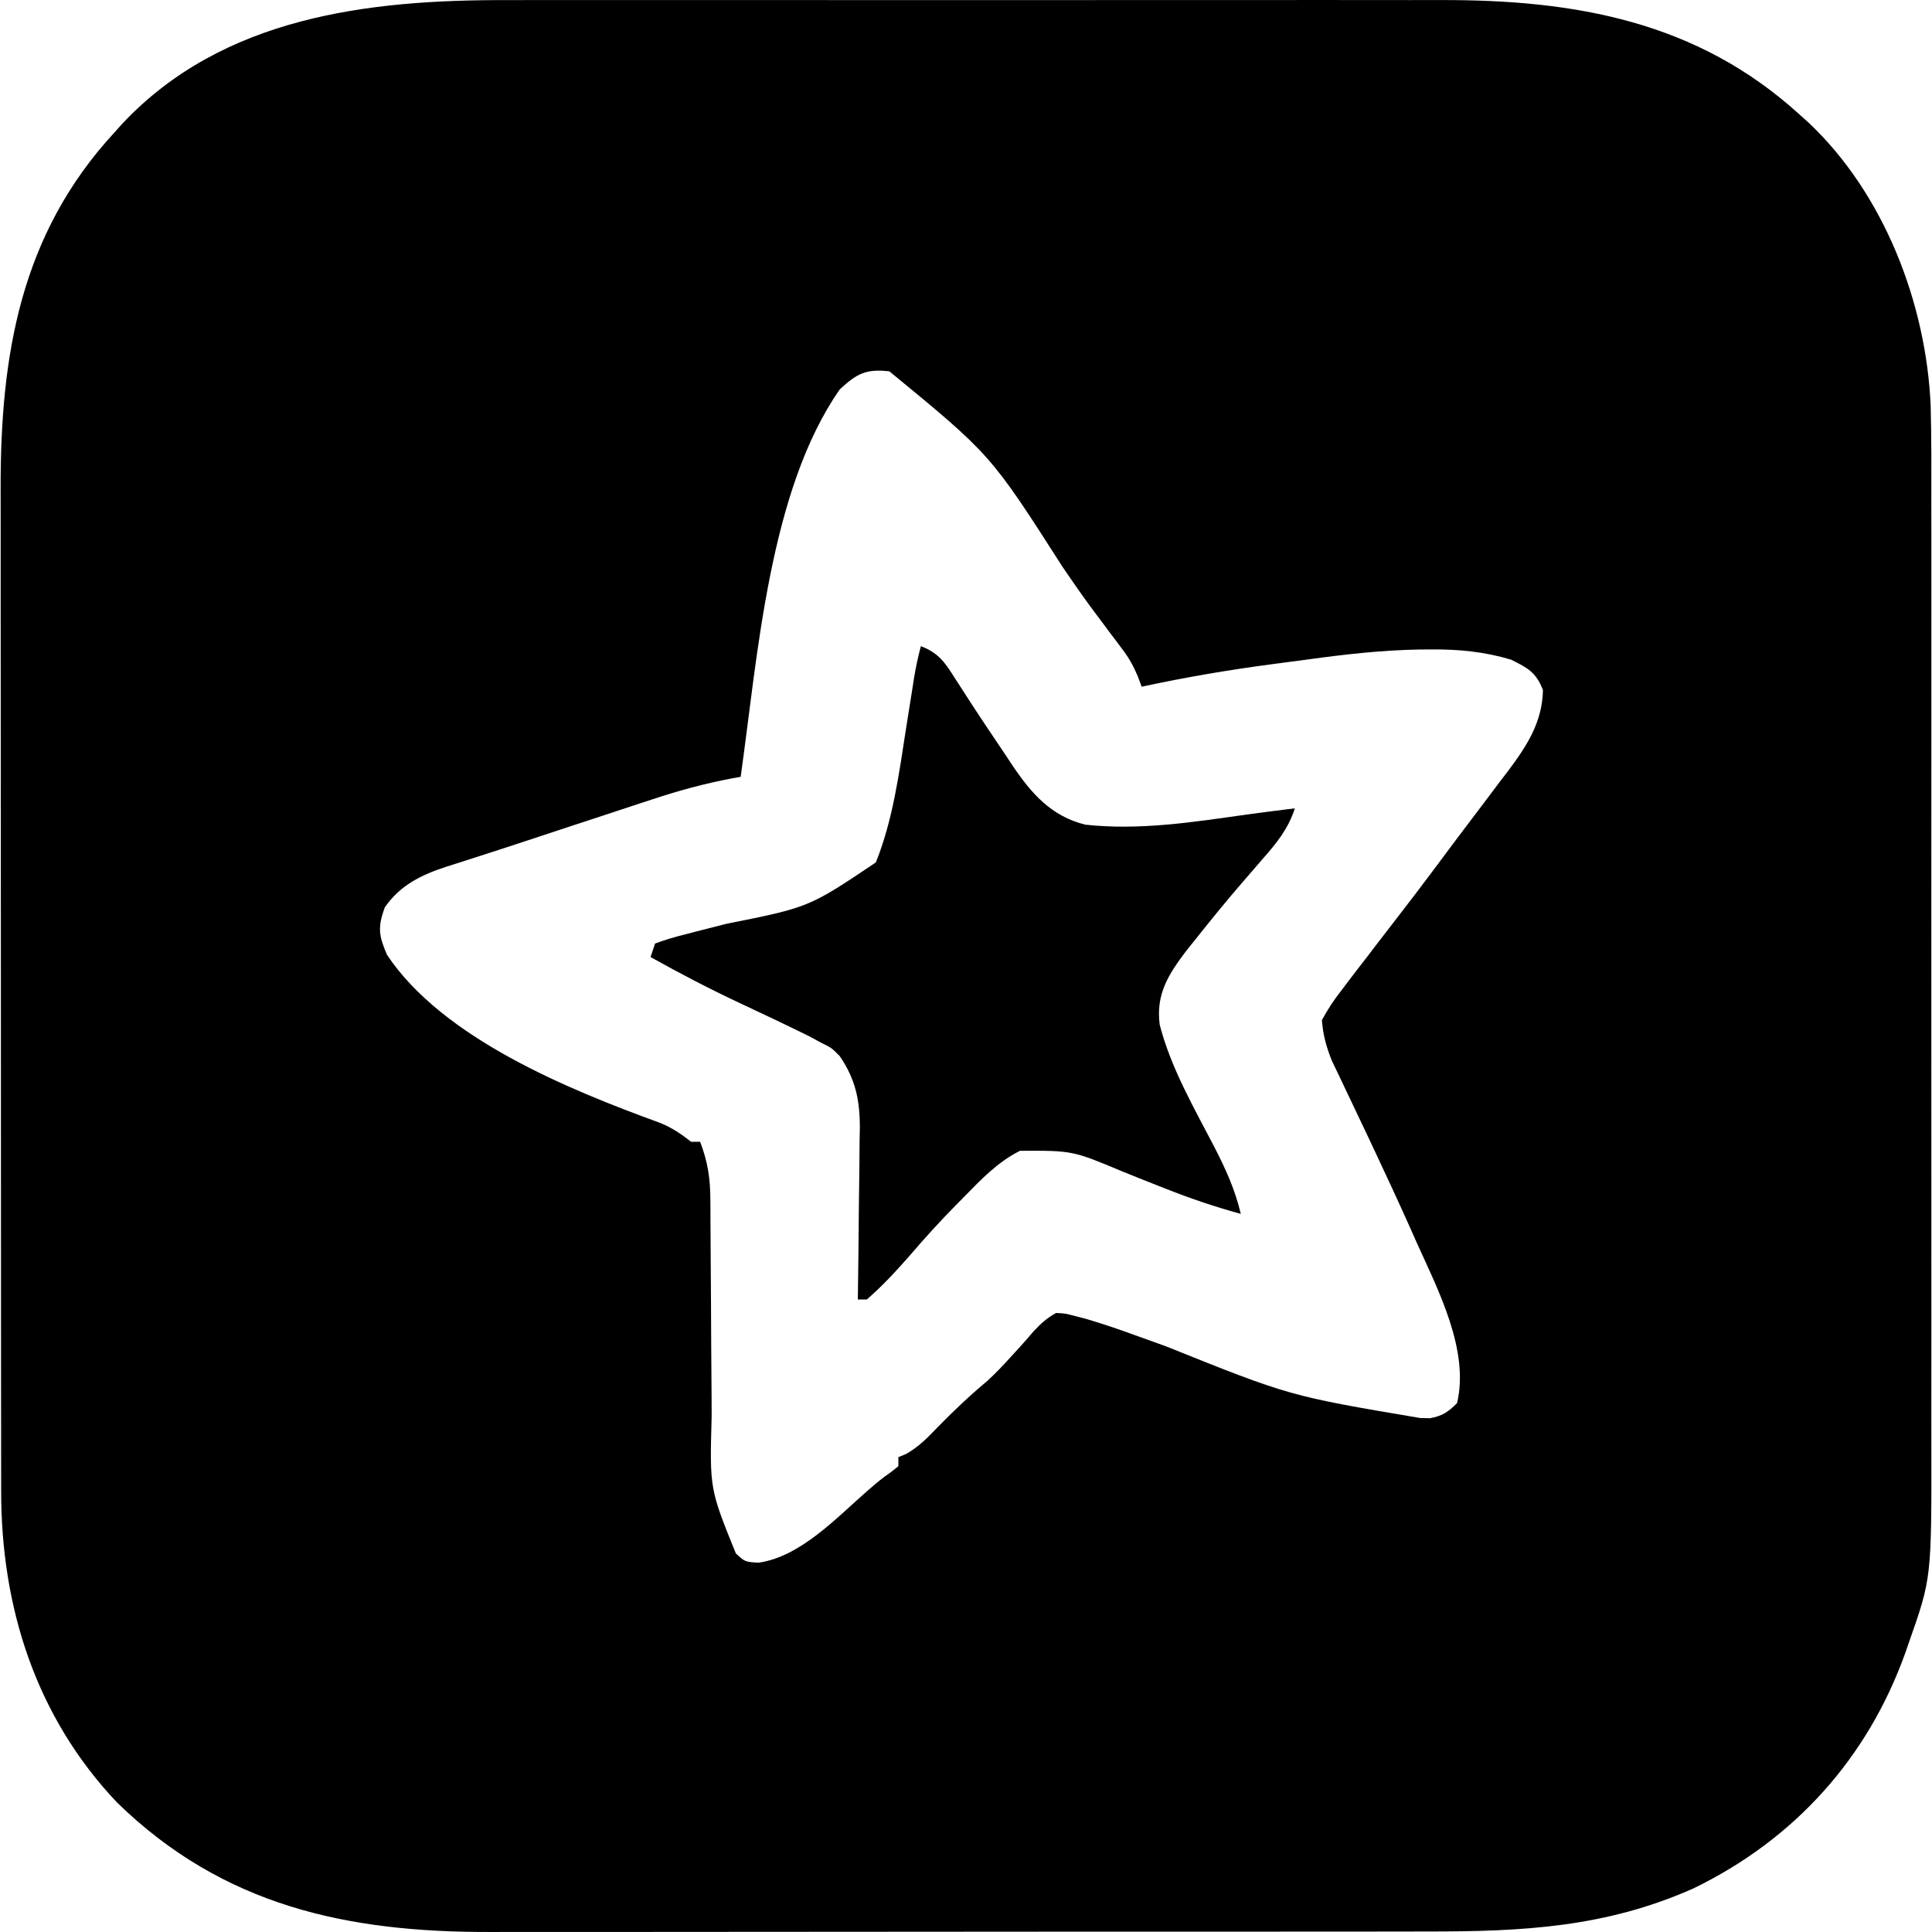
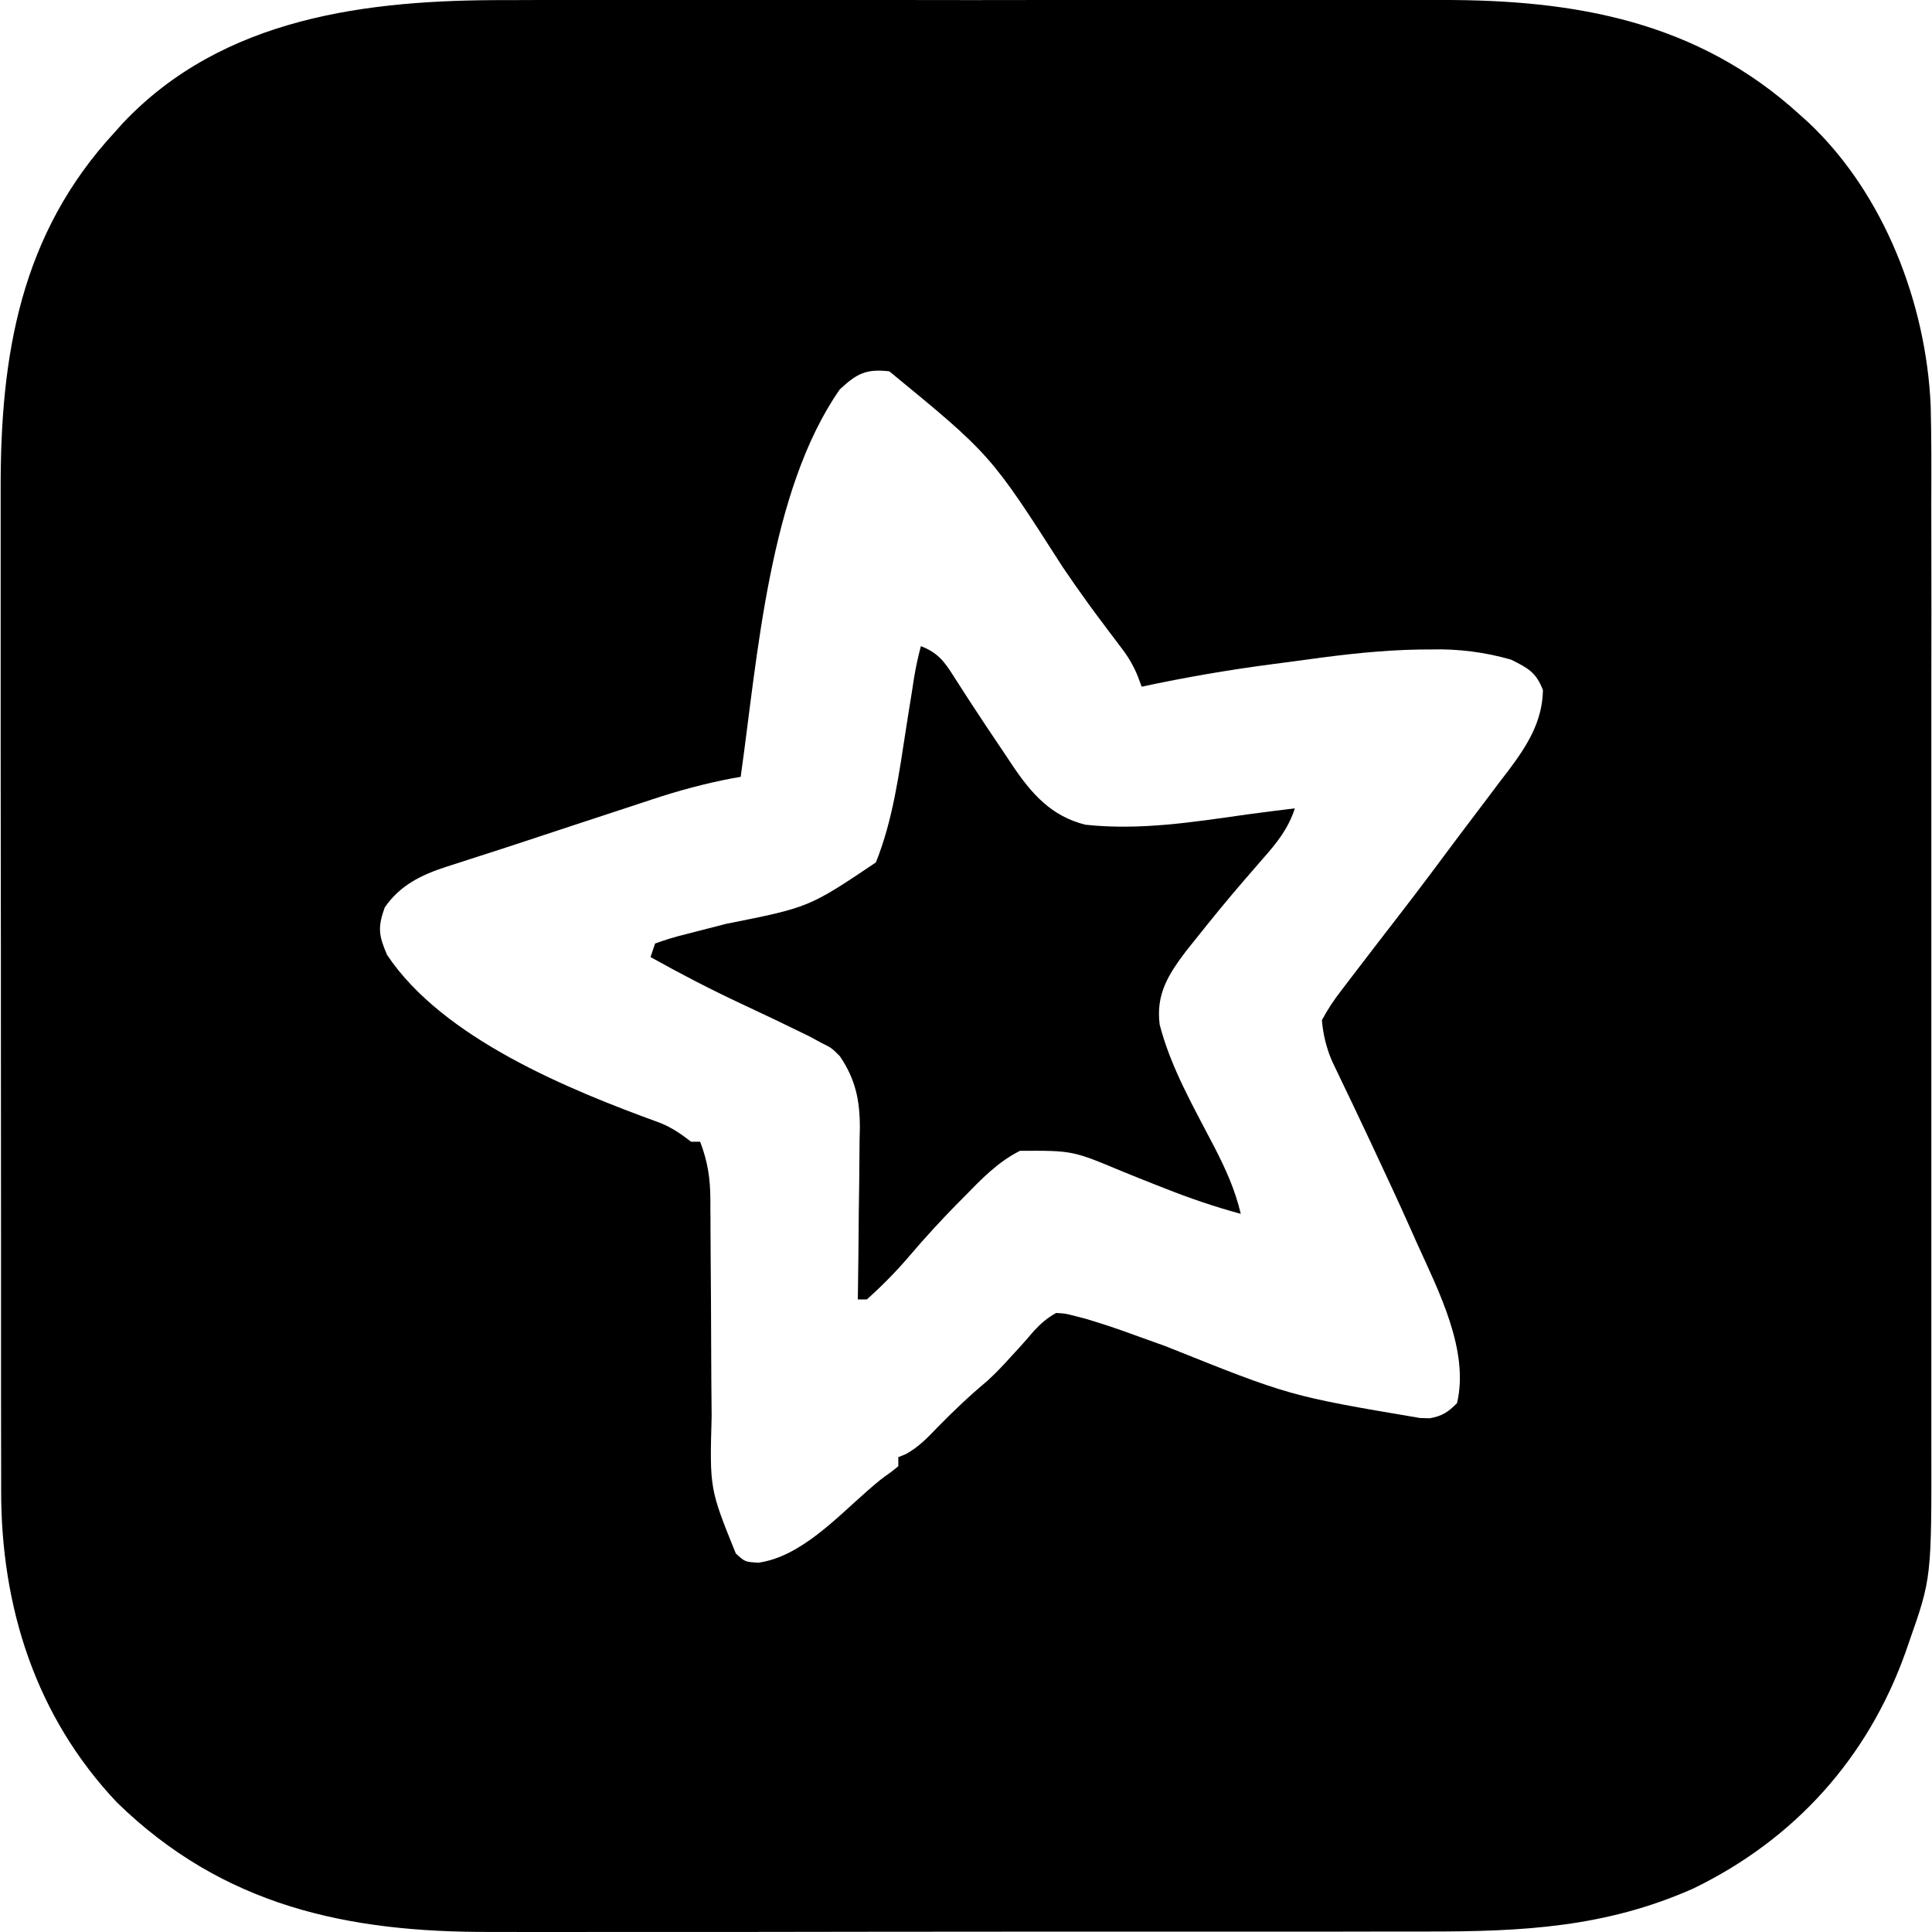
- <svg xmlns="http://www.w3.org/2000/svg" version="1.1" width="32" height="32">
-   <g id="g2" transform="matrix(0.07462684,0,0,0.07462684,-28.77698,-6.38711)">
-     <path d="m 0,0 c 2.476,-0.004 4.952,-0.009 7.428,-0.016 5.983,-0.012 11.967,-0.011 17.95,-0.002 4.87,0.007 9.739,0.008 14.609,0.004 0.697,-4.597e-4 1.395,-9.194e-4 2.113,-0.001 1.417,-9.5933e-4 2.835,-0.002 4.252,-0.003 13.24,-0.009 26.48,0.001 39.72,0.017 11.321,0.013 22.643,0.011 33.964,-0.003 13.198,-0.016 26.396,-0.022 39.594,-0.013 1.412,9.5549e-4 2.823,0.002 4.235,0.003 0.694,4.6282e-4 1.388,9.2565e-4 2.104,0.001 4.855,0.003 9.71,-0.002 14.565,-0.009 6.553,-0.009 13.107,-0.003 19.66,0.015 2.392,0.004 4.784,0.003 7.176,-0.004 29.781,-0.075 56.844,4.716 79.557,25.398 0.982,0.878 0.982,0.878 1.984,1.773 16.777,15.812 26.103,40.061 27.131,62.781 0.19,7.375 0.157,14.752 0.143,22.129 0.003,2.482 0.006,4.964 0.011,7.445 0.008,6.012 0.007,12.024 10e-4,18.036 -0.005,4.891 -0.005,9.782 -0.003,14.673 3.1e-4,0.699 6.2e-4,1.398 9.3e-4,2.118 6.4e-4,1.42 0.001,2.841 0.002,4.261 0.006,13.286 -8.3e-4,26.572 -0.012,39.857 -0.009,11.373 -0.007,22.745 0.002,34.118 0.011,13.242 0.015,26.484 0.009,39.725 -6.4e-4,1.415 -10e-4,2.83 -0.002,4.245 -3.1e-4,0.696 -6.1e-4,1.392 -9.3e-4,2.109 -0.002,4.879 0.001,9.758 0.006,14.636 0.006,6.58 0.002,13.159 -0.01,19.739 -0.003,2.407 -0.002,4.813 0.003,7.22 0.05,29.96 0.05,29.96 -4.953,44.196 -0.262,0.758 -0.524,1.516 -0.794,2.298 -8.398,23.47 -24.625,41.474 -47.069,52.363 -19.468,8.66 -37.98,9.576 -58.956,9.552 -2.475,0.004 -4.95,0.01 -7.425,0.015 -6.001,0.012 -12.001,0.015 -18.002,0.012 -4.884,-0.002 -9.768,-2e-5 -14.652,0.004 -0.698,6e-4 -1.396,10e-4 -2.115,0.002 -1.418,10e-4 -2.837,0.002 -4.255,0.004 -13.273,0.011 -26.547,0.009 -39.82,0.003 -12.105,-0.005 -24.211,0.006 -36.316,0.025 -12.469,0.019 -24.938,0.028 -37.407,0.024 -6.985,-0.002 -13.969,4.9e-4 -20.954,0.015 -6.574,0.013 -13.148,0.011 -19.721,-0.002 -2.4,-0.002 -4.8,3.2e-4 -7.2,0.009 -31.951,0.103 -59.448,-5.76 -83.023,-28.72 -18.104,-19.093 -25.777,-43.477 -25.735,-69.295 -0.002,-1.035 -0.005,-2.07 -0.007,-3.136 -0.006,-3.45 -0.006,-6.899 -0.005,-10.349 -0.003,-2.481 -0.006,-4.962 -0.01,-7.443 -0.008,-6.029 -0.011,-12.059 -0.012,-18.088 -4.8e-4,-4.905 -0.003,-9.811 -0.006,-14.716 -0.009,-13.932 -0.013,-27.863 -0.013,-41.795 4e-5,-0.75 8e-5,-1.5 1.2e-4,-2.273 4e-5,-0.751 8e-5,-1.502 1.2e-4,-2.275 4.1e-4,-12.16 -0.009,-24.32 -0.023,-36.48 -0.014,-12.51 -0.021,-25.019 -0.02,-37.529 3.3e-4,-7.014 -0.002,-14.027 -0.013,-21.041 -0.01,-6.6 -0.01,-13.2 -0.002,-19.8 0.001,-2.415 -0.001,-4.829 -0.007,-7.244 -0.07,-29.754 4.385,-56.599 25.252,-79.201 0.876,-0.978 0.876,-0.978 1.77,-1.977 C -62.973,3.668 -30.684,-0.086 0,0 Z m 73.926,86.388 c -15.714,22.51 -18.231,59.391 -22,86 -0.609,0.109 -1.218,0.218 -1.845,0.33 -6.141,1.156 -11.981,2.745 -17.905,4.716 -1.346,0.441 -1.346,0.441 -2.72,0.89 -2.845,0.932 -5.688,1.873 -8.53,2.813 -1.874,0.615 -3.747,1.23 -5.621,1.844 -3.683,1.208 -7.364,2.423 -11.043,3.644 -3.509,1.163 -7.023,2.306 -10.544,3.432 -0.819,0.265 -1.639,0.53 -2.483,0.803 -1.526,0.493 -3.053,0.98 -4.583,1.46 -5.627,1.833 -10.308,4.108 -13.725,9.067 -1.581,4.428 -1.347,6.19 0.5,10.5 12.335,18.544 40.419,29.967 60.637,37.316 2.697,1.115 4.58,2.406 6.863,4.184 0.66,0 1.32,0 2,0 1.685,4.414 2.254,8.078 2.271,12.793 0.005,0.651 0.01,1.303 0.016,1.974 0.01,1.406 0.016,2.812 0.018,4.218 0.004,2.239 0.021,4.478 0.041,6.717 0.055,6.364 0.086,12.727 0.111,19.091 0.016,3.904 0.046,7.808 0.085,11.711 0.011,1.473 0.018,2.947 0.018,4.42 -0.446,16.094 -0.446,16.094 5.366,30.438 2.028,1.88 2.028,1.88 5.009,2.063 9.313,-1.293 17.328,-9.962 24.219,-15.973 2.848,-2.453 2.848,-2.453 5.227,-4.156 0.535,-0.428 1.07,-0.856 1.621,-1.297 0,-0.66 0,-1.32 0,-2 0.562,-0.233 1.124,-0.467 1.703,-0.707 2.864,-1.612 4.769,-3.612 7.047,-5.98 3.535,-3.612 7.114,-7 10.992,-10.234 1.909,-1.757 3.603,-3.539 5.328,-5.469 0.555,-0.603 1.109,-1.206 1.68,-1.827 1.105,-1.209 2.187,-2.439 3.243,-3.692 1.613,-1.74 2.935,-2.933 5.007,-4.091 2.015,0.103 2.015,0.103 4.2,0.673 0.794,0.205 1.589,0.411 2.407,0.623 3.591,1.057 7.112,2.245 10.627,3.532 1.55,0.556 3.1,1.111 4.649,1.667 0.796,0.287 1.591,0.575 2.411,0.87 27.566,11.063 27.566,11.063 56.517,15.947 0.708,0.017 1.415,0.034 2.145,0.051 2.754,-0.49 4.078,-1.381 6.043,-3.363 2.773,-11.705 -4.181,-25.042 -8.875,-35.438 -0.695,-1.564 -0.695,-1.564 -1.404,-3.159 -2.77,-6.194 -5.622,-12.346 -8.518,-18.481 -0.319,-0.676 -0.637,-1.352 -0.965,-2.049 -1.565,-3.321 -3.139,-6.637 -4.73,-9.947 -0.579,-1.219 -1.157,-2.438 -1.735,-3.656 -0.511,-1.066 -1.023,-2.133 -1.549,-3.231 -1.245,-3.091 -1.966,-5.717 -2.224,-9.038 1.343,-2.466 2.599,-4.387 4.312,-6.562 0.457,-0.609 0.914,-1.217 1.385,-1.844 1.417,-1.878 2.857,-3.737 4.302,-5.593 0.825,-1.079 1.65,-2.158 2.473,-3.238 1.631,-2.129 3.266,-4.253 4.91,-6.371 4.389,-5.668 8.669,-11.416 12.951,-17.165 1.8,-2.404 3.618,-4.795 5.436,-7.187 1.265,-1.679 2.529,-3.359 3.793,-5.039 0.596,-0.777 1.192,-1.554 1.806,-2.354 4.124,-5.514 7.558,-10.793 7.694,-17.896 -1.521,-3.937 -3.31,-4.874 -7.062,-6.75 -5.916,-1.772 -11.679,-2.335 -17.828,-2.27 -0.815,0.005 -1.63,0.01 -2.469,0.015 -8.4,0.135 -16.66,1.08 -24.975,2.226 -2.49,0.343 -4.981,0.667 -7.474,0.988 -9.844,1.293 -19.547,2.947 -29.254,5.041 -0.283,-0.757 -0.566,-1.513 -0.857,-2.293 -0.981,-2.325 -1.921,-4.028 -3.428,-6.02 -0.443,-0.594 -0.887,-1.187 -1.344,-1.799 -0.473,-0.623 -0.946,-1.247 -1.434,-1.889 -1.003,-1.343 -2.004,-2.686 -3.004,-4.031 -0.747,-1.004 -0.747,-1.004 -1.508,-2.027 -2.037,-2.774 -3.982,-5.601 -5.925,-8.441 -16.022,-25.039 -16.022,-25.039 -38.5,-43.5 -5.212,-0.579 -7.2,0.499 -11,4 z" fill="#000000" transform="translate(498.0742,85.61182)" id="path1" />
-     <path d="m 0,0 c 3.845,1.489 5.267,3.49 7.438,6.938 0.686,1.061 1.372,2.122 2.078,3.215 0.579,0.901 0.579,0.901 1.17,1.82 C 13.305,16.014 15.993,20.008 18.688,24 c 0.546,0.825 1.093,1.65 1.656,2.5 C 24.582,32.77 28.92,37.73 36.5,39.625 48.634,40.925 60.372,39.056 72.377,37.364 75.914,36.873 79.456,36.433 83,36 c -1.454,4.504 -3.98,7.634 -7.062,11.125 -0.997,1.154 -1.993,2.309 -2.988,3.465 -0.497,0.573 -0.994,1.147 -1.506,1.738 C 67.865,56.474 64.402,60.709 61,65 60.314,65.855 59.628,66.709 58.922,67.59 54.925,72.862 52.129,77.231 53,84 c 2.459,9.585 7.633,18.491 12.165,27.221 2.511,4.881 4.575,9.429 5.835,14.779 -5.795,-1.576 -11.385,-3.487 -16.969,-5.699 -0.917,-0.362 -0.917,-0.362 -1.852,-0.731 -2.532,-1.002 -5.063,-2.005 -7.584,-3.034 C 33.653,111.952 33.653,111.952 22,112 c -4.938,2.466 -8.612,6.334 -12.438,10.25 -0.571,0.578 -1.143,1.155 -1.731,1.751 -3.539,3.604 -6.928,7.3 -10.206,11.144 -3.018,3.447 -6.157,6.858 -9.625,9.855 -0.66,0 -1.32,0 -2,0 0.013,-0.838 0.013,-0.838 0.027,-1.692 0.089,-5.84 0.149,-11.681 0.193,-17.521 0.02,-2.177 0.047,-4.353 0.082,-6.529 0.049,-3.138 0.071,-6.275 0.089,-9.413 0.031,-1.447 0.031,-1.447 0.063,-2.924 C -13.545,100.751 -14.497,96.157 -18,91 c -1.826,-1.849 -1.826,-1.849 -4.062,-2.938 -0.871,-0.474 -1.743,-0.949 -2.641,-1.438 -5.003,-2.466 -10.035,-4.864 -15.091,-7.218 C -46.682,76.194 -53.365,72.705 -60,69 c 0.33,-0.99 0.66,-1.98 1,-3 2.323,-0.856 4.501,-1.502 6.895,-2.086 1.054,-0.275 1.054,-0.275 2.129,-0.557 2.26,-0.59 4.524,-1.162 6.789,-1.733 C -24.846,57.973 -24.846,57.973 -10,48 -6.221,38.63 -4.848,28.299 -3.312,18.375 -2.895,15.737 -2.473,13.099 -2.051,10.461 -1.872,9.314 -1.693,8.167 -1.509,6.986 -1.104,4.612 -0.632,2.322 0,0 Z" fill="#000000" transform="translate(590,229)" id="path2" />
-   </g>
+ <svg xmlns="http://www.w3.org/2000/svg" width="32" height="32">
+   <path d="M8.393.002 8.947 0h5.869c.845.002 1.69.002 2.535 0a1541.833 1541.833 0 0 1 3.27 0h1.244a361.438 361.438 0 0 1 2.003 0c2.223-.006 4.242.352 5.937 1.895l.148.133c1.252 1.18 1.948 2.99 2.025 4.685.014.55.012 1.1.01 1.651l.001.556a577.991 577.991 0 0 1 0 2.44V21.89a538.442 538.442 0 0 1 0 2.011c.004 2.236.004 2.236-.37 3.299l-.059.171c-.626 1.752-1.837 3.095-3.512 3.908-1.453.646-2.835.714-4.4.713h-.554a563.755 563.755 0 0 1-2.437.002H17.21l-2.71.002a1506.855 1506.855 0 0 1-4.356.003 373.554 373.554 0 0 1-2.009 0c-2.384.009-4.436-.429-6.195-2.142C.589 28.432.016 26.612.019 24.685v-.234a380.573 380.573 0 0 1-.002-1.327 1085.17 1085.17 0 0 1 0-2.449 4479.702 4479.702 0 0 1-.002-3.458c0-.907 0-1.815-.002-2.722a2289.871 2289.871 0 0 1-.002-4.371 538.801 538.801 0 0 1 0-2.018c-.006-2.22.326-4.224 1.884-5.91l.132-.148C3.693.276 6.103-.005 8.393.002Zm5.517 6.447c-1.173 1.68-1.361 4.432-1.642 6.418l-.138.024c-.458.087-.894.205-1.336.352l-.203.067a233.29 233.29 0 0 0-1.056.347l-.824.272c-.262.087-.524.172-.787.256l-.185.06-.342.11c-.42.136-.77.306-1.025.676-.118.33-.1.462.038.783.92 1.384 3.016 2.237 4.525 2.785.201.083.342.18.512.312h.15c.125.33.167.603.169.955v.147c.002.105.002.21.002.315l.003.501c.004.475.007.95.008 1.425a153.414 153.414 0 0 0 .008 1.204c-.033 1.201-.033 1.201.4 2.272.152.14.152.14.374.153.695-.096 1.294-.743 1.808-1.192.212-.183.212-.183.39-.31l.12-.096v-.15l.128-.052c.214-.12.356-.27.526-.447.264-.27.53-.522.82-.764.142-.13.269-.264.398-.408l.125-.136c.083-.09.163-.182.242-.276.12-.13.22-.218.374-.305.15.008.15.008.313.05l.18.047c.268.079.53.167.793.264a1625.447 1625.447 0 0 0 .527.189c2.057.825 2.057.825 4.217 1.19l.16.004c.206-.037.305-.103.451-.251.207-.874-.312-1.87-.662-2.645l-.105-.236c-.206-.462-.42-.92-.635-1.379l-.072-.153a109.214 109.214 0 0 0-.483-1.015l-.115-.241a2.14 2.14 0 0 1-.166-.675c.1-.184.194-.327.321-.49l.104-.137a151.482 151.482 0 0 0 .506-.66l.366-.474c.327-.423.647-.852.966-1.281l.406-.537.283-.376.135-.175c.308-.412.564-.806.574-1.336-.113-.294-.247-.364-.527-.504a4.365 4.365 0 0 0-1.33-.169l-.185.001c-.627.01-1.243.08-1.864.166-.185.026-.371.05-.557.074-.735.096-1.459.22-2.183.376l-.064-.171a1.93 1.93 0 0 0-.256-.45l-.1-.133-.107-.141-.225-.301-.112-.152a23.235 23.235 0 0 1-.442-.63c-1.196-1.868-1.196-1.868-2.874-3.246-.388-.043-.537.037-.82.299z" />
+   <path d="M15.253 10.702c.287.112.393.26.555.518a1990324.936 1990324.936 0 0 1 .242.376c.196.301.396.6.597.897l.124.187c.316.468.64.838 1.206.98.905.097 1.781-.043 2.677-.17.264-.036.528-.069.793-.101-.109.336-.297.57-.527.83a306.808 306.808 0 0 0-.336.388c-.267.31-.525.626-.779.946l-.155.193c-.298.394-.507.72-.442 1.225.184.715.57 1.38.908 2.032.187.364.341.703.435 1.102-.432-.117-.85-.26-1.266-.425l-.138-.054c-.19-.075-.378-.15-.566-.227-.817-.342-.817-.342-1.686-.338-.369.184-.643.472-.929.765l-.129.13c-.264.27-.517.545-.761.832a7.44 7.44 0 0 1-.719.735h-.149l.002-.126c.007-.436.011-.872.014-1.308l.007-.487.006-.702.005-.218c0-.46-.071-.804-.332-1.189-.137-.137-.137-.137-.304-.219l-.197-.107a56.391 56.391 0 0 0-1.126-.539c-.514-.24-1.013-.5-1.508-.776l.075-.224c.173-.064.336-.112.514-.156l.16-.041.506-.13c1.369-.272 1.369-.272 2.477-1.016.282-.7.384-1.47.499-2.211.03-.197.062-.394.094-.59l.04-.26c.03-.177.066-.348.113-.522Z" />
</svg>
